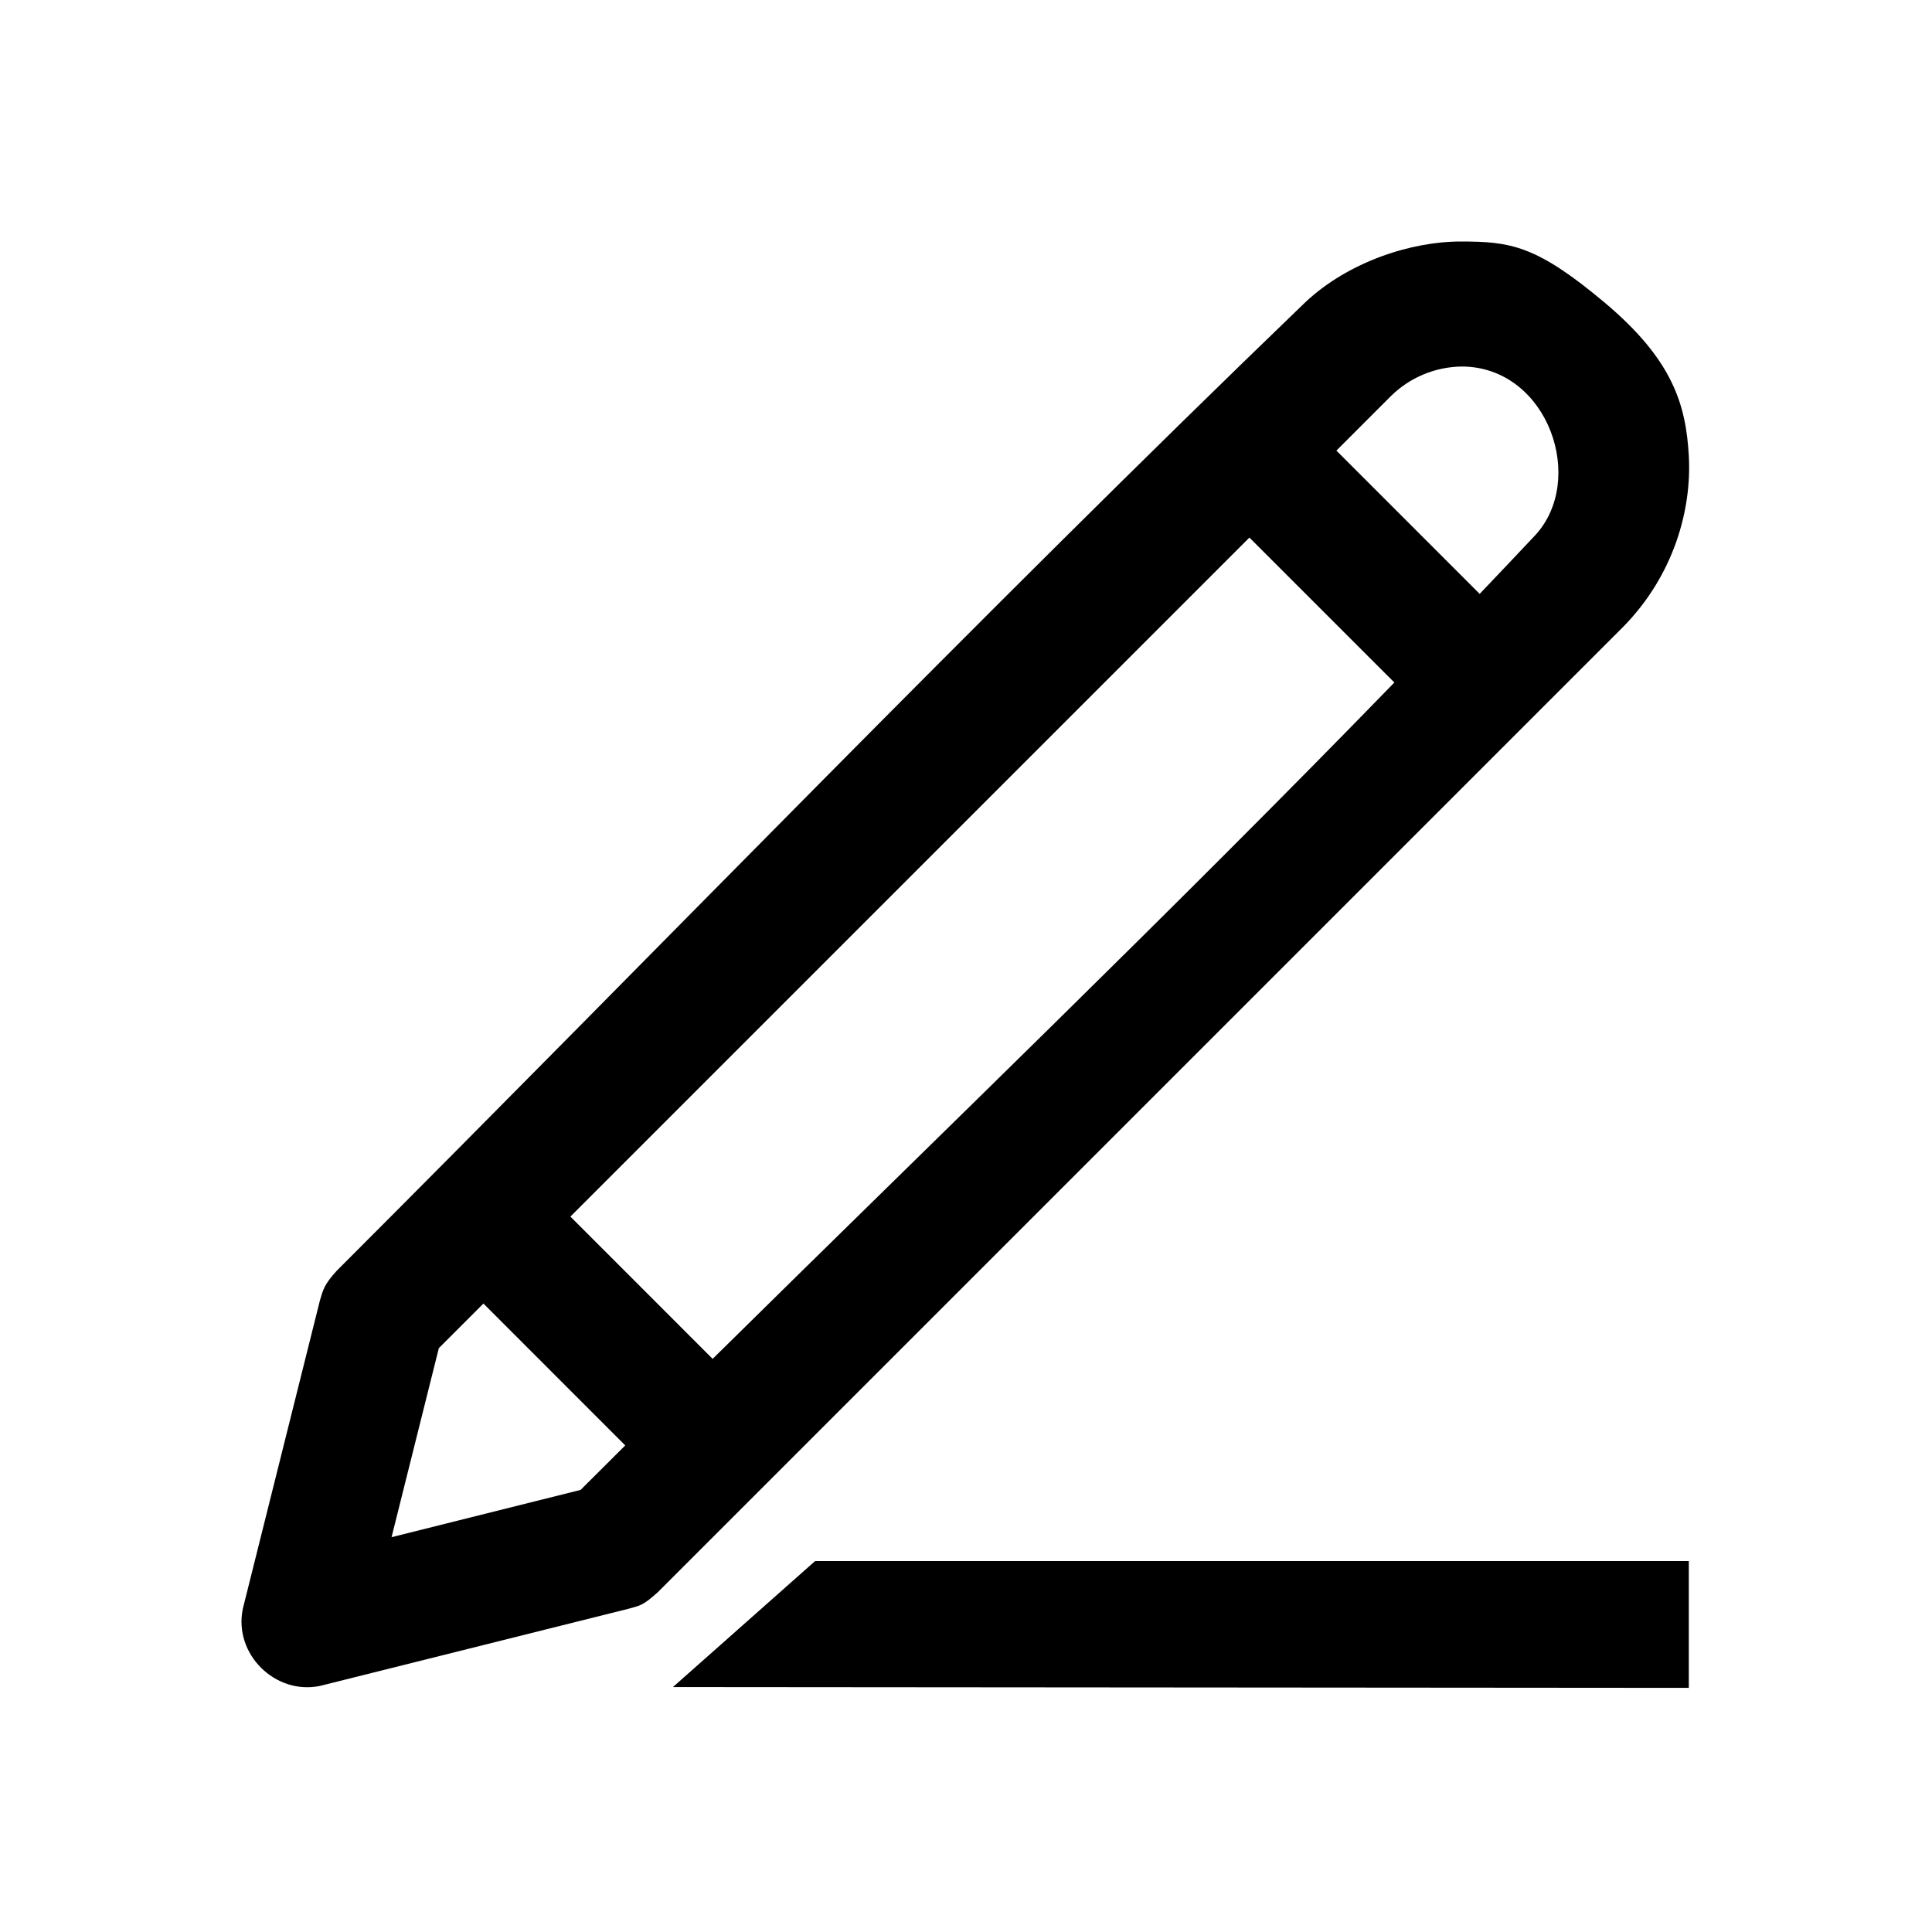
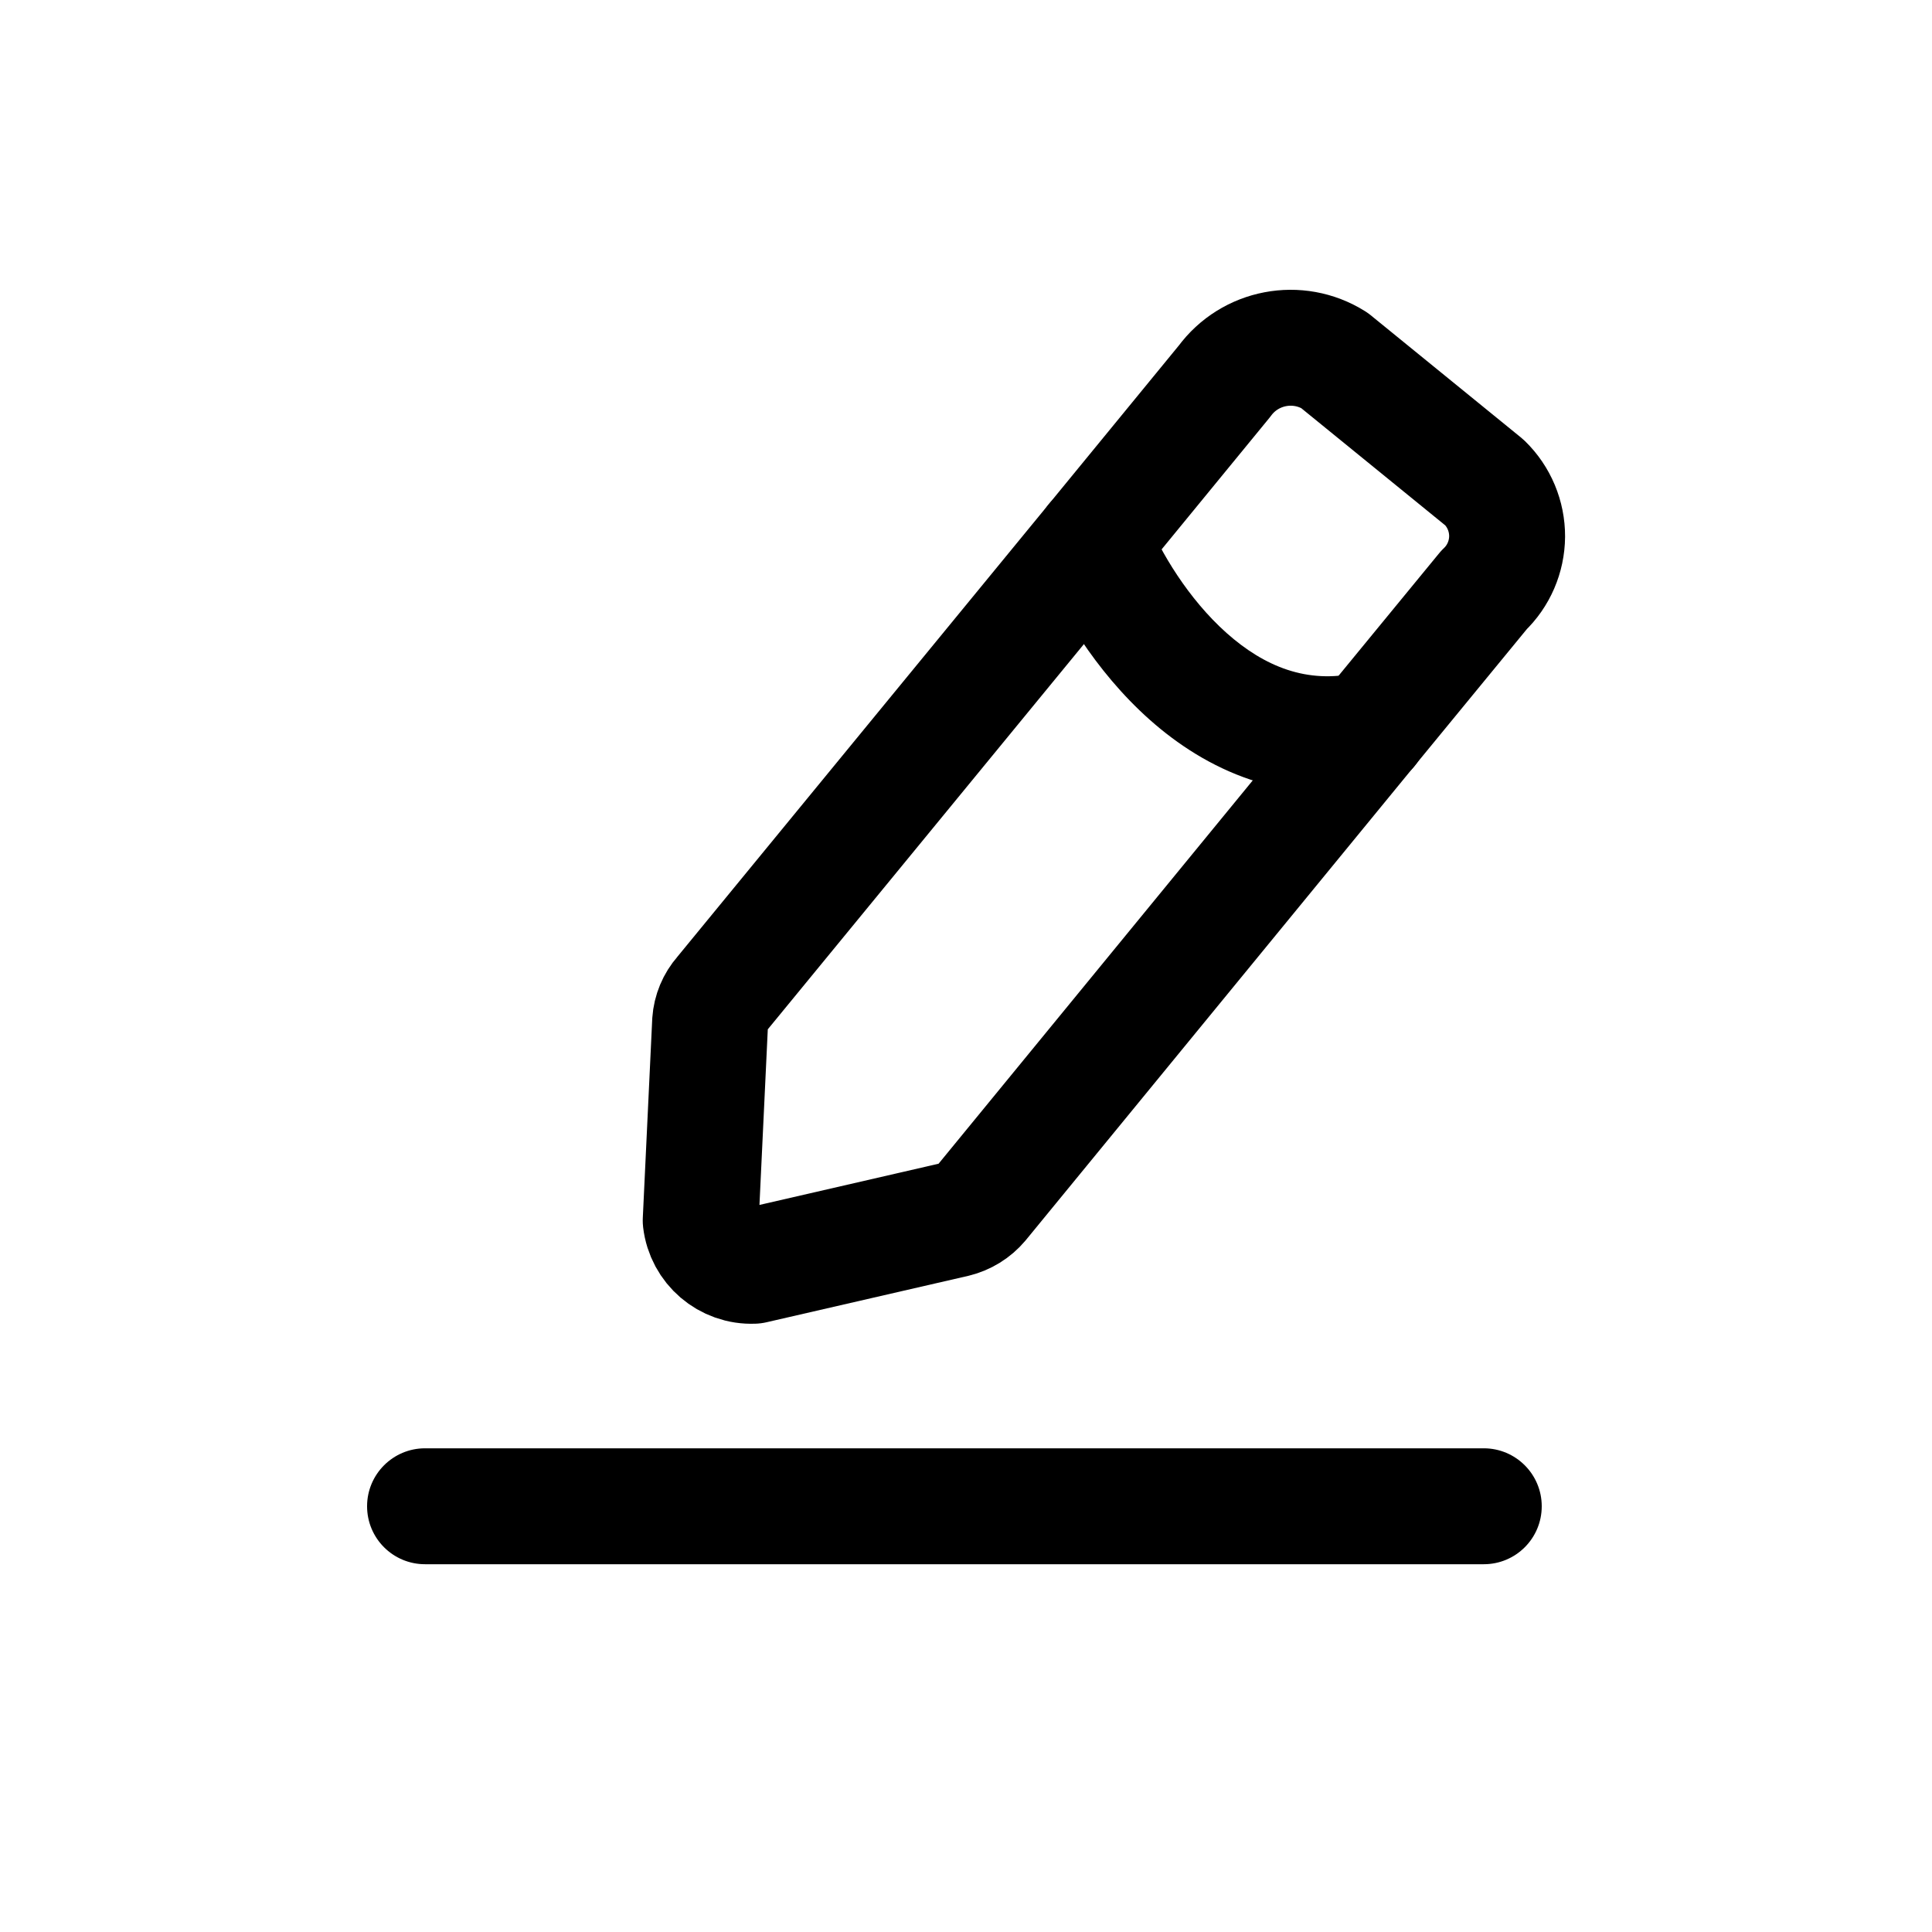
- <svg xmlns="http://www.w3.org/2000/svg" xml:space="preserve" width="800" height="800" style="fill-rule:evenodd;clip-rule:evenodd;stroke-linejoin:round;stroke-miterlimit:2" viewBox="0 0 64 64">
-   <path d="M-1024 0H256v800h-1280z" style="fill:none" />
-   <path d="M55.944 51.712v4.201l-33.652-.027 4.71-4.174h28.942ZM48.389 8c1.649 0 2.505.128 4.752 2.011 2.294 1.921 2.707 3.419 2.803 5.087.102 1.795-.504 3.976-2.188 5.681L21.795 52.74c-.52.475-.629.45-.977.553L10.592 55.85c-1.472.299-2.854-1.049-2.55-2.55l2.557-10.226c.1-.334.133-.517.553-.976 10.696-10.697 21.195-21.594 32.09-32.087C44.663 8.676 46.739 8 48.389 8ZM16.014 43.182l-1.477 1.477-1.566 6.262 6.262-1.566 1.479-1.474-4.698-4.699ZM46.19 22.609l-4.802-4.801-22.493 22.493 4.712 4.713c7.549-7.448 15.196-14.801 22.583-22.405Zm2.826-2.936c.618-.648 1.234-1.298 1.848-1.951 1.673-1.826.443-5.454-2.307-5.578-.056-.002-.112-.002-.168-.002a3.406 3.406 0 0 0-2.312.977l-1.807 1.808 4.746 4.746Z" style="fill-rule:nonzero" />
+ <svg xmlns="http://www.w3.org/2000/svg" width="800px" height="800px" viewBox="0 -0.5 25 25" fill="none">
+   <path fill-rule="evenodd" clip-rule="evenodd" d="M17.265 4.162L19.21 5.745C19.398 5.928 19.503 6.18 19.502 6.442C19.5 6.704 19.392 6.955 19.202 7.135L17.724 8.935L12.694 15.072C12.607 15.175 12.49 15.247 12.359 15.279L9.751 15.879C9.405 15.894 9.107 15.638 9.067 15.294L9.189 12.721C9.198 12.59 9.25 12.465 9.337 12.366L14.15 6.501L15.845 4.433C16.174 3.985 16.794 3.867 17.265 4.162Z" stroke="#000000" stroke-width="1.5" stroke-linecap="round" stroke-linejoin="round" />
+   <path d="M5.5 18.241C5.086 18.241 4.75 18.577 4.75 18.991C4.75 19.406 5.086 19.741 5.5 19.741V18.241ZM19.2 19.741C19.614 19.741 19.95 19.406 19.95 18.991C19.95 18.577 19.614 18.241 19.2 18.241V19.741ZM14.845 6.221C14.69 5.837 14.253 5.651 13.869 5.806C13.485 5.961 13.3 6.398 13.454 6.782L14.845 6.221ZM17.889 9.67C18.293 9.579 18.547 9.177 18.456 8.773C18.364 8.369 17.963 8.116 17.559 8.207L17.889 9.67ZM5.5 19.741H19.2V18.241H5.5V19.741ZM13.454 6.782C13.687 7.358 14.165 8.18 14.877 8.813C15.601 9.457 16.633 9.954 17.889 9.67L17.559 8.207C16.916 8.352 16.361 8.126 15.873 7.692C15.373 7.247 15.013 6.635 14.845 6.221L13.454 6.782Z" fill="#000000" />
</svg>
